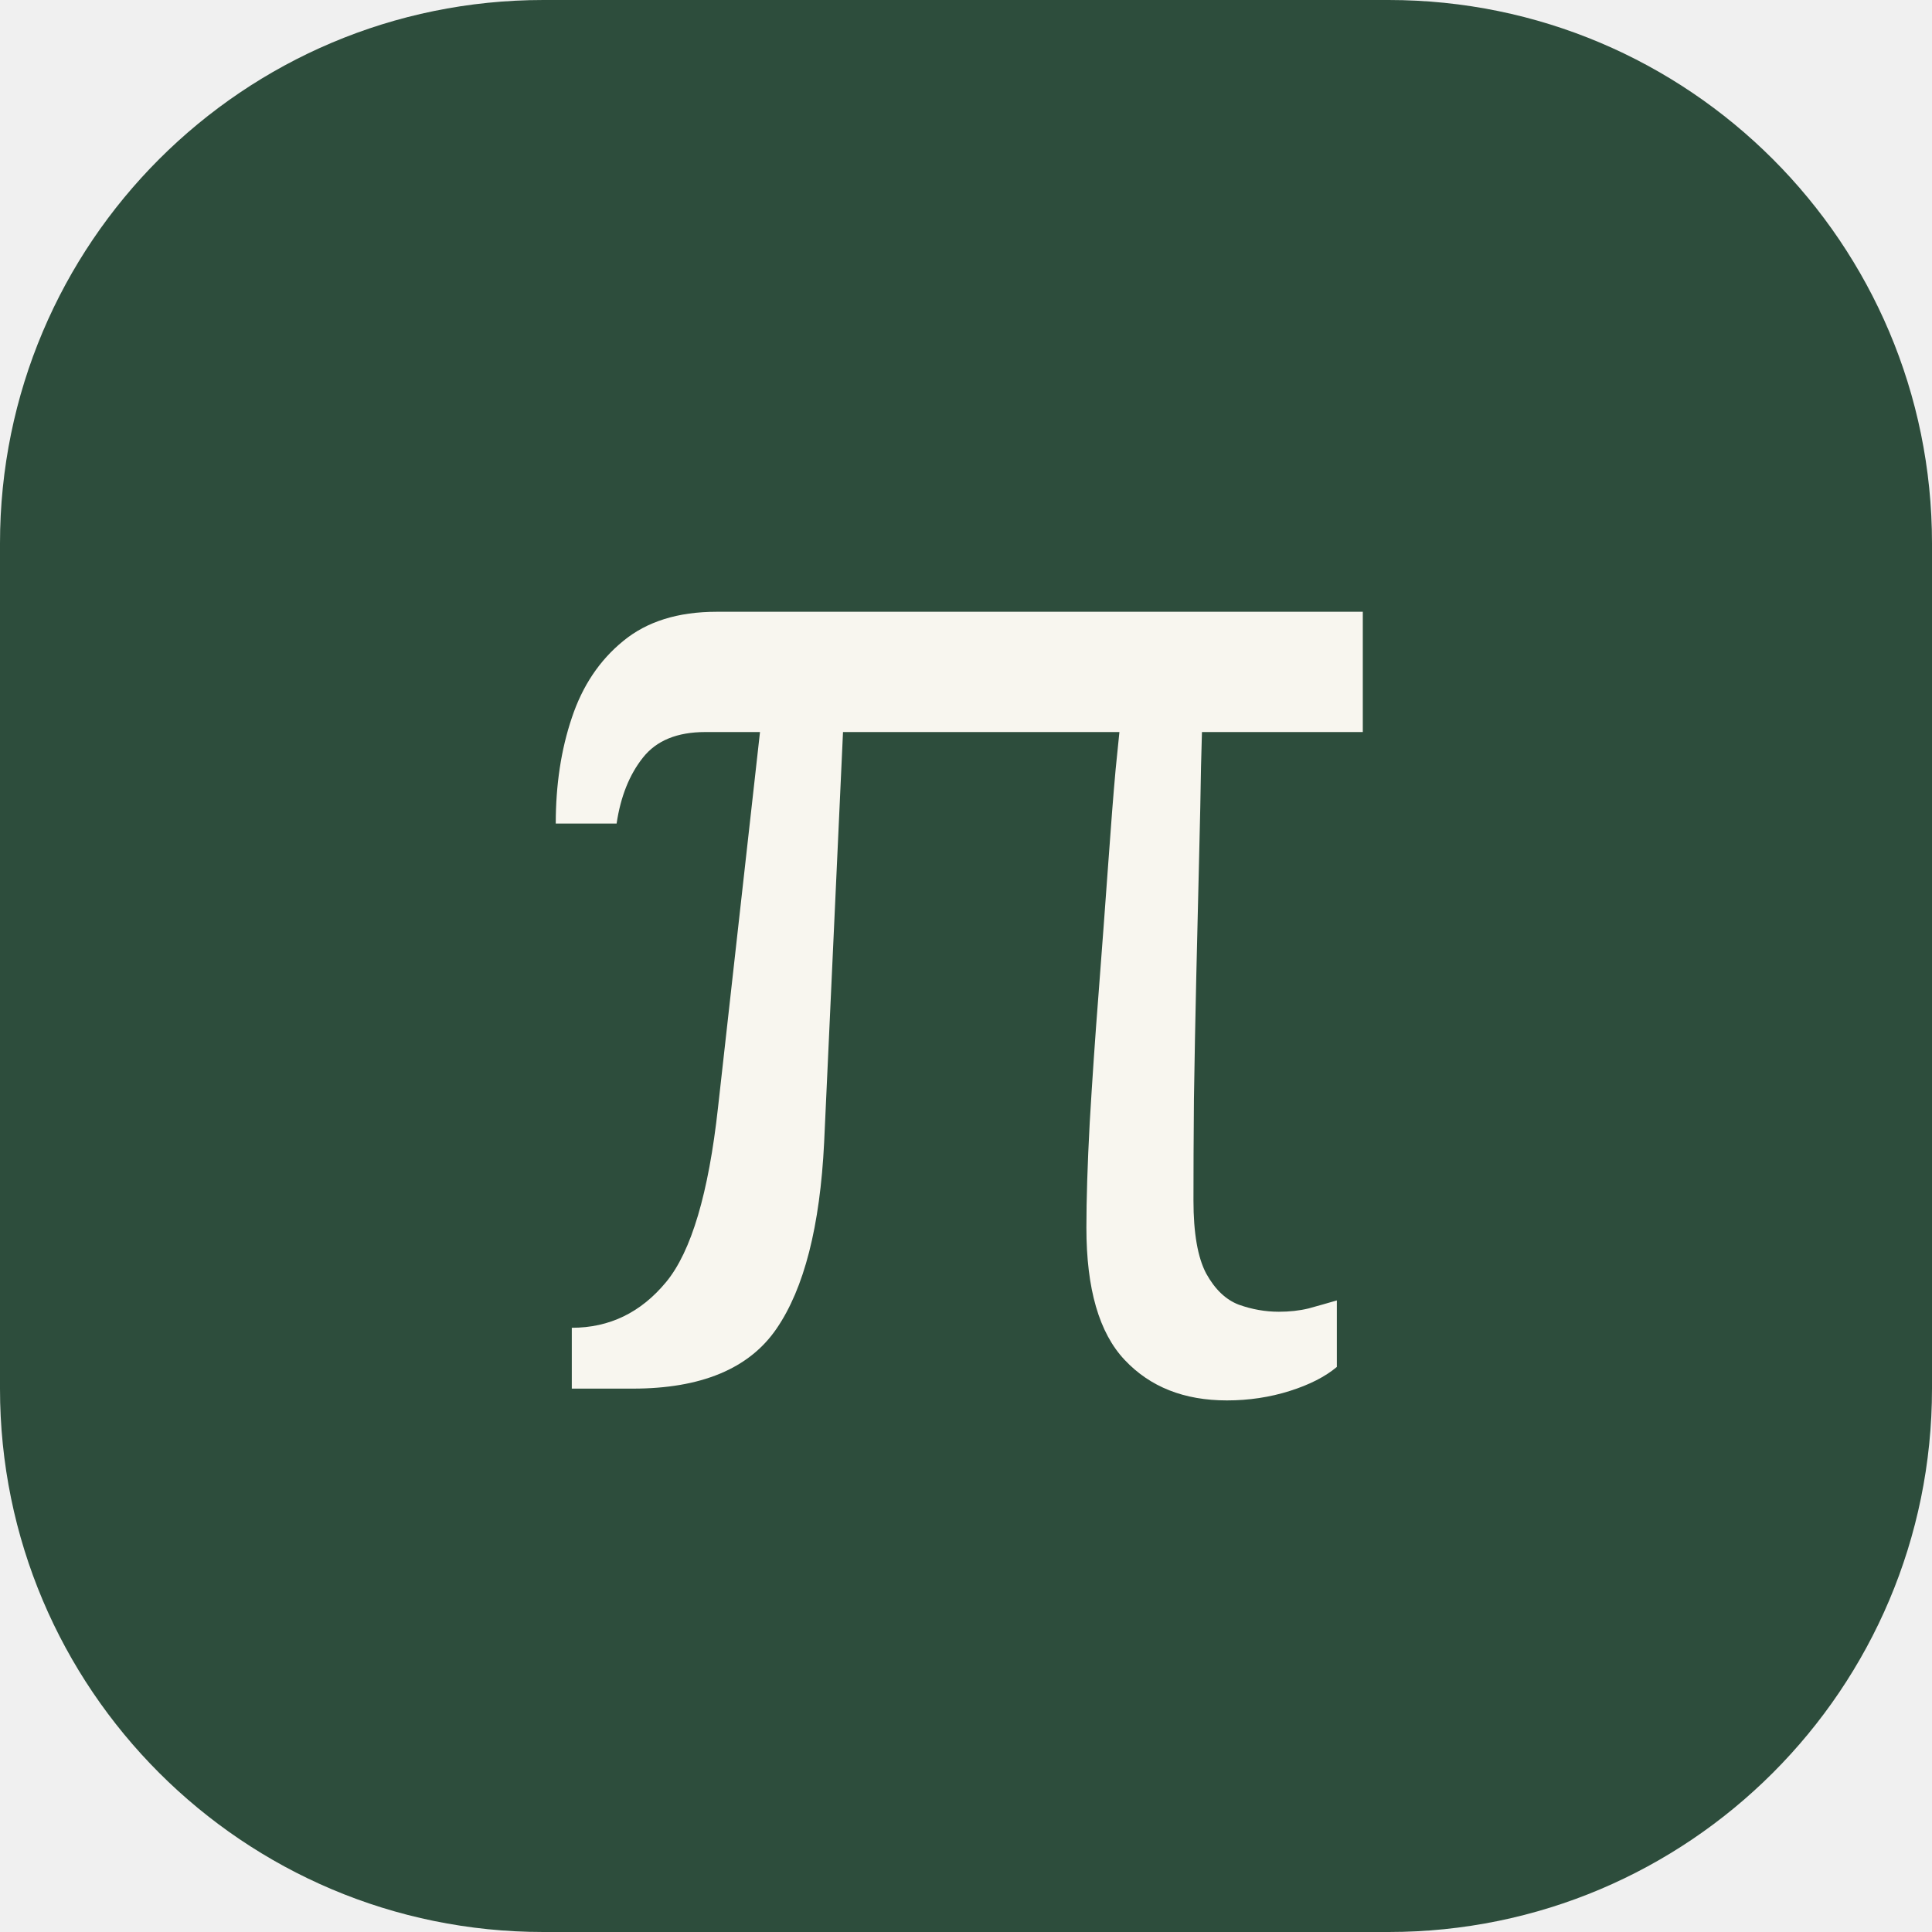
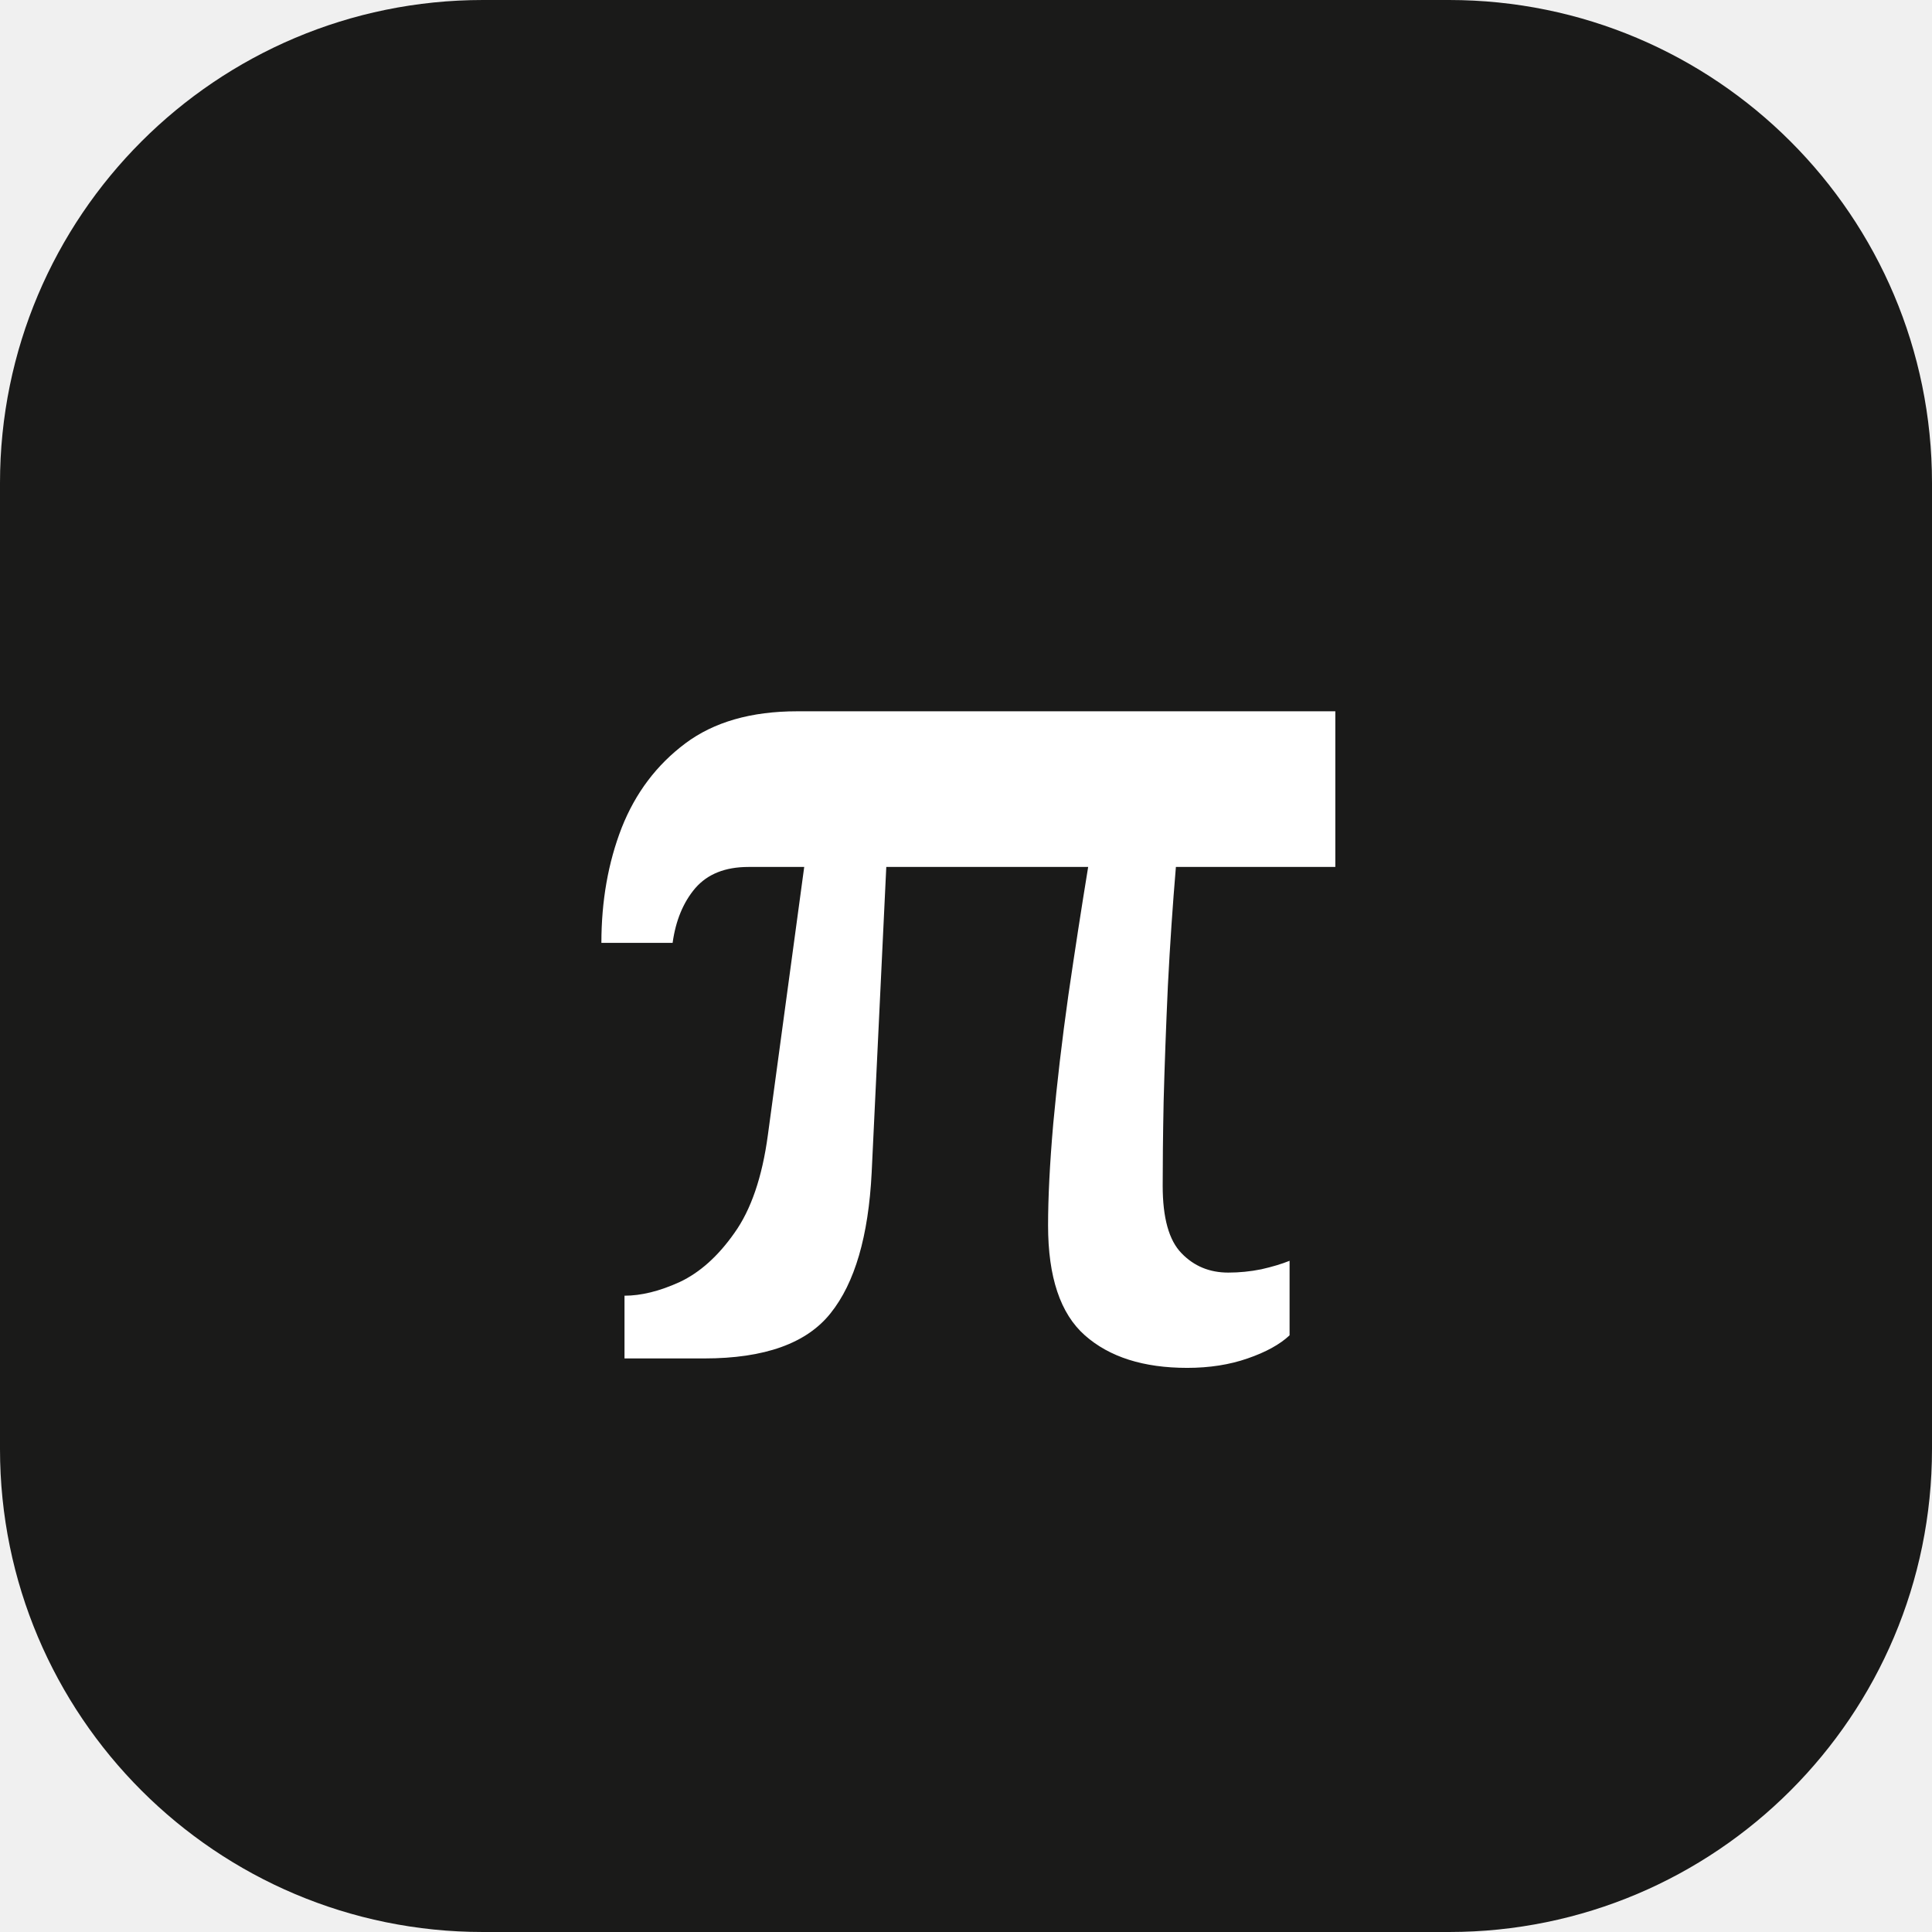
<svg xmlns="http://www.w3.org/2000/svg" viewBox="0 0 64 64">
-   <rect width="64" height="64" rx="18" fill="#2d4d3c" />
-   <text x="32" y="46" text-anchor="middle" font-family="Georgia,serif" font-size="48" fill="#f8f6ef">π</text>
+   <rect width="64" height="64" rx="16" fill="#1a1a19" />
+   <text x="32" y="45" text-anchor="middle" font-family="Georgia,serif" font-size="40" font-weight="600" fill="#ffffff">π</text>
</svg>
